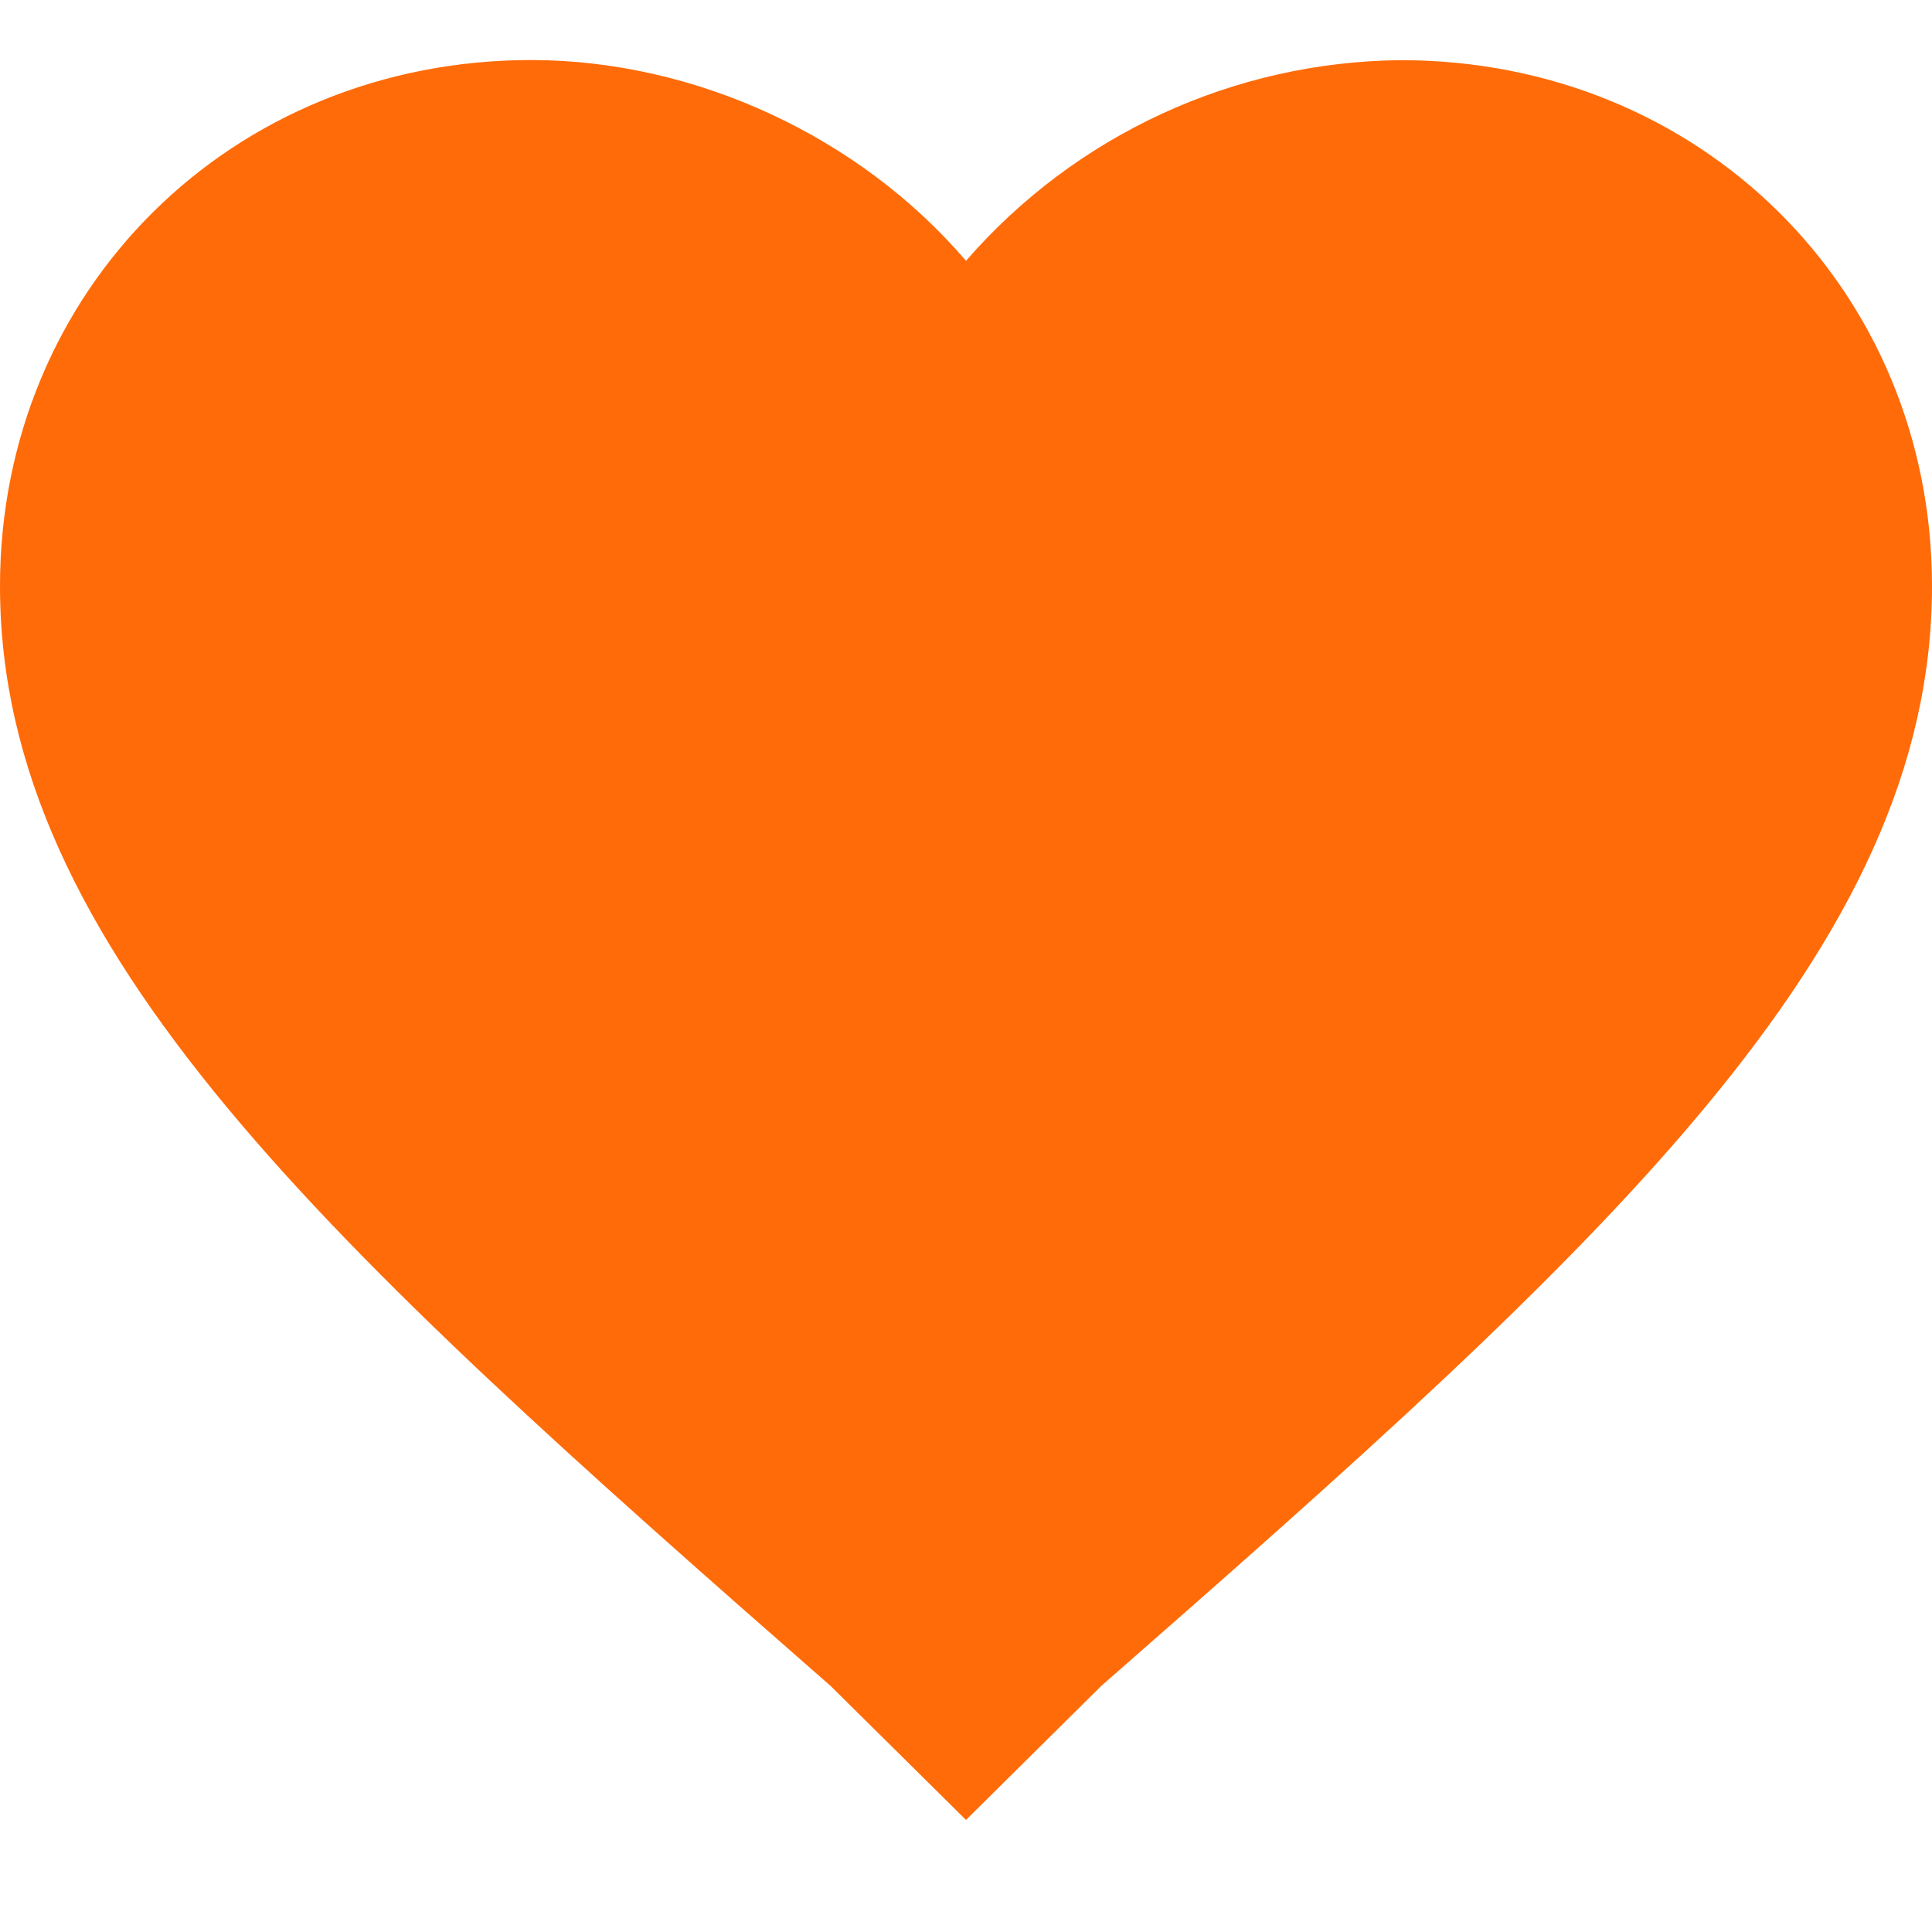
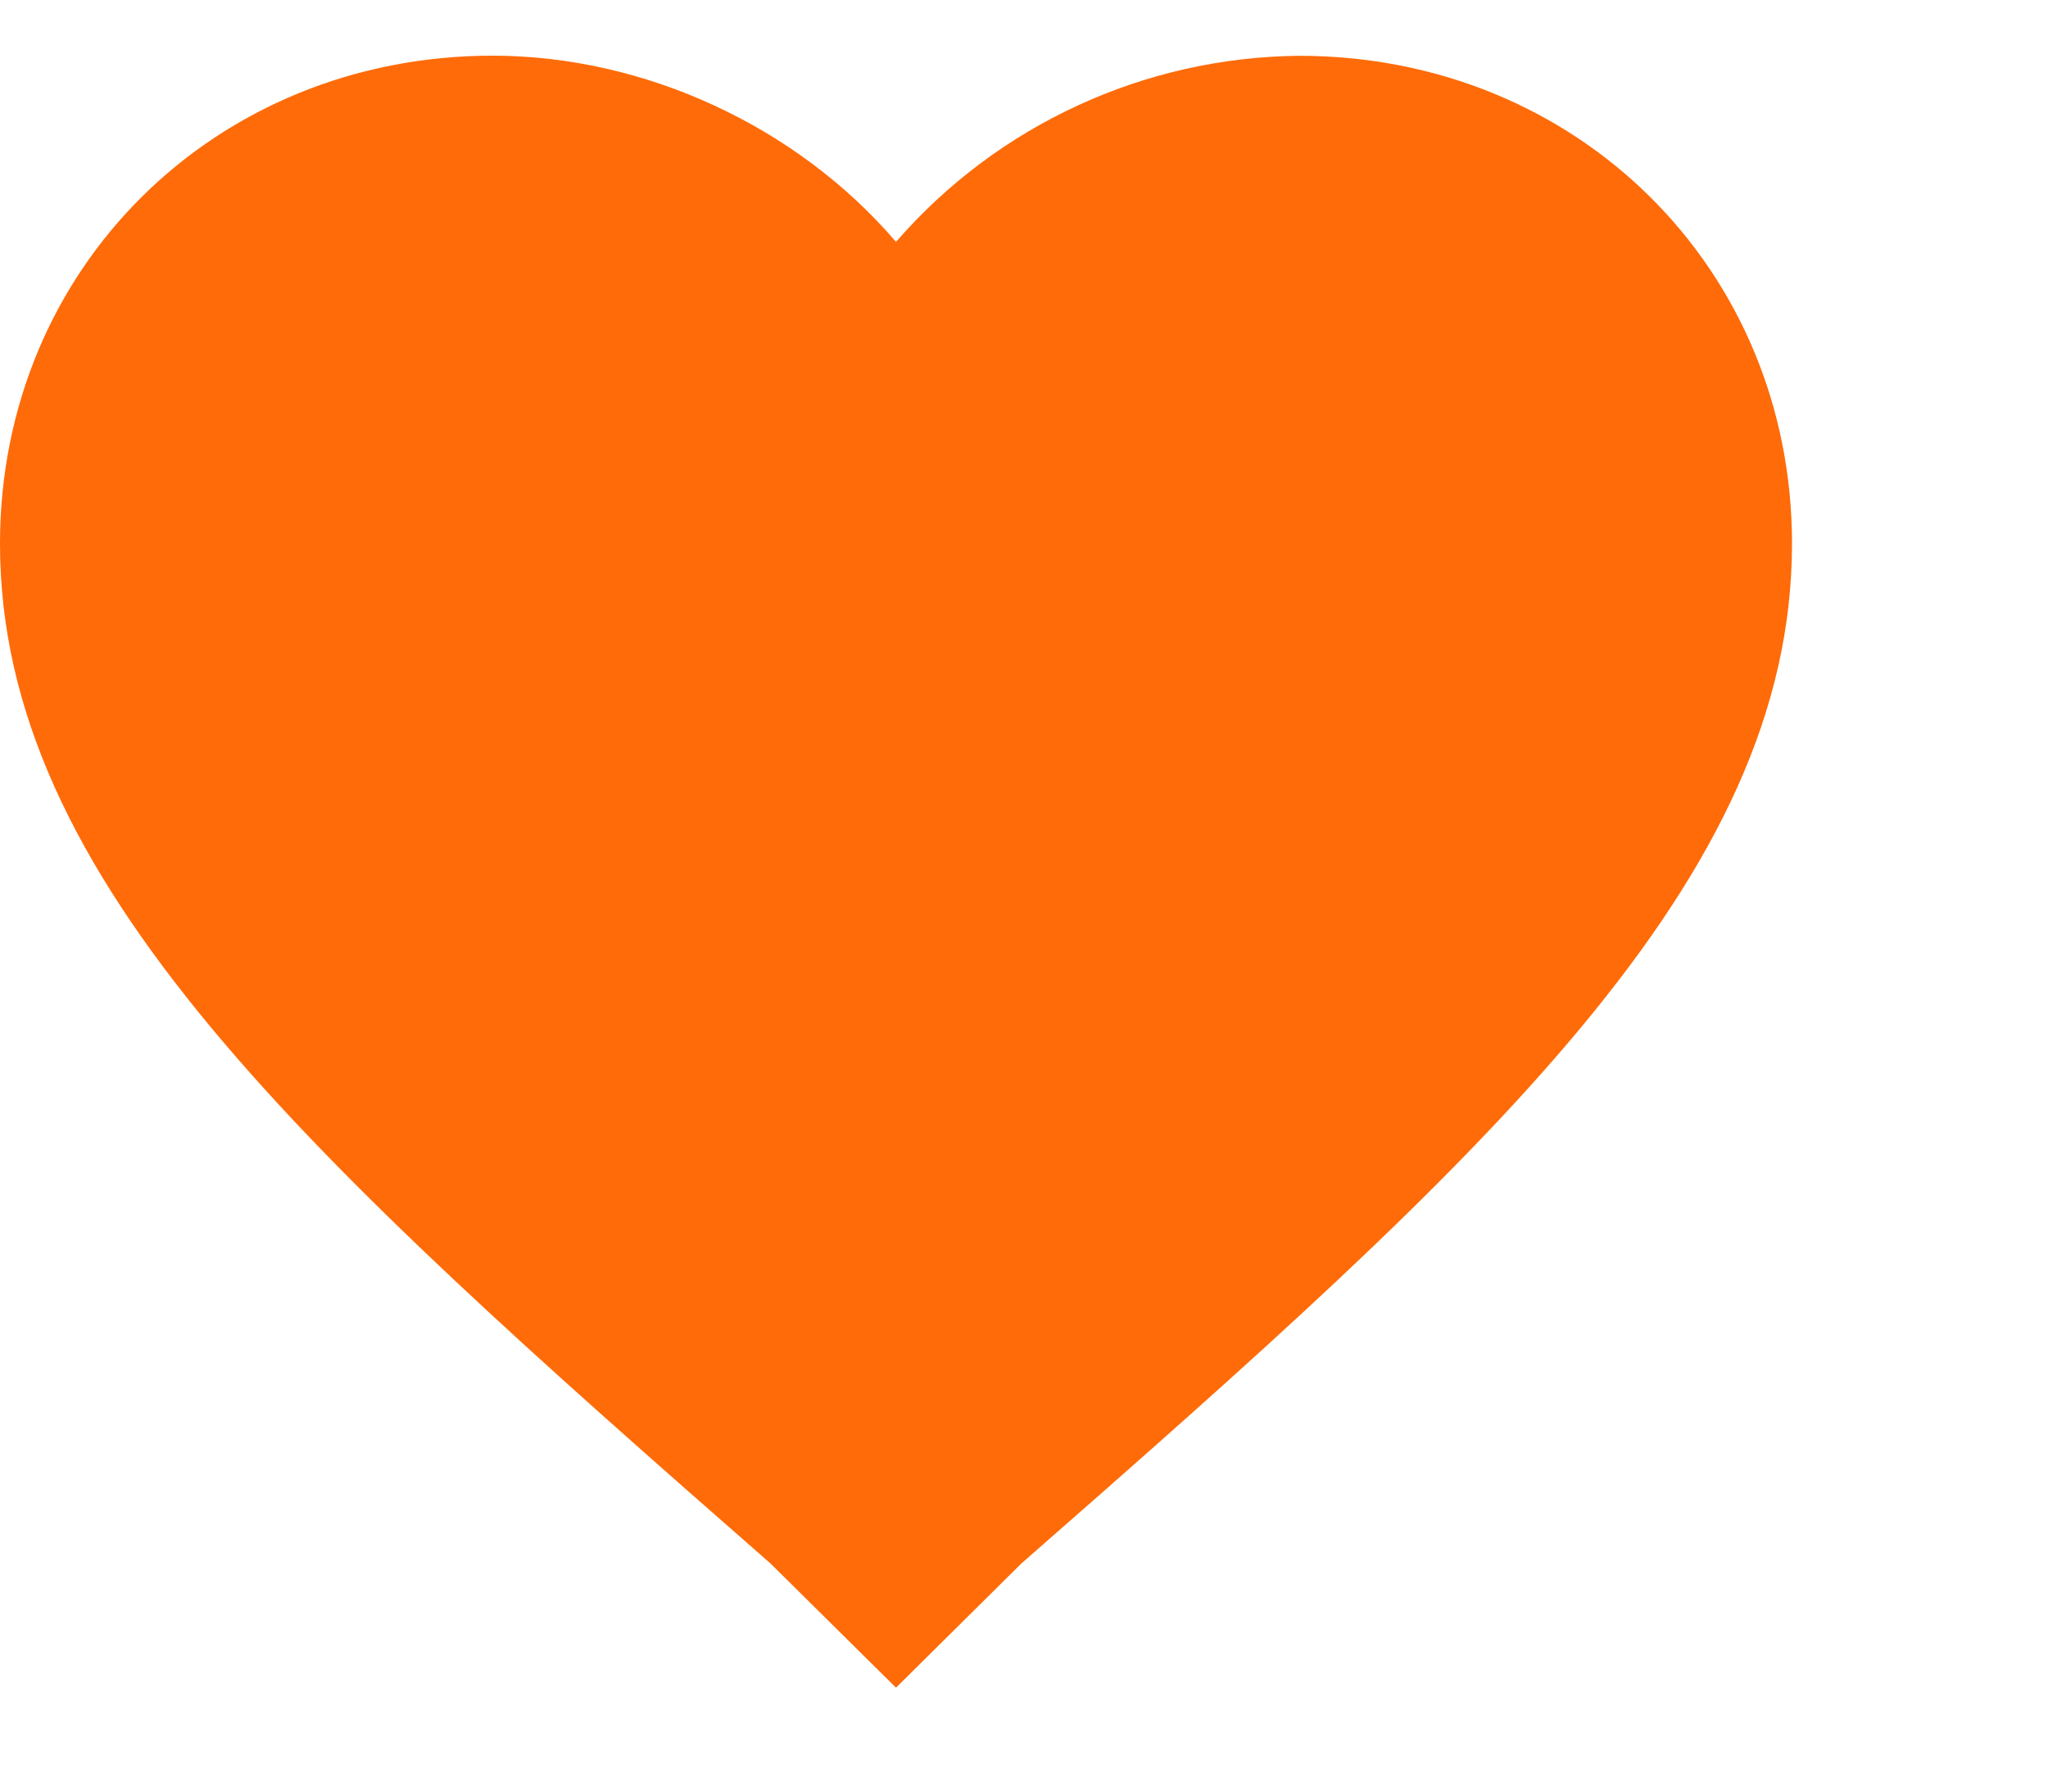
- <svg xmlns="http://www.w3.org/2000/svg" width="14" height="14" fill="none">
+ <svg xmlns="http://www.w3.org/2000/svg" width="16" height="14" fill="none">
  <path d="m7 13.188-.98-.97C2.38 9.03 0 6.88 0 4.248 0 2.097 1.68.435 3.85.435 5.04.436 6.23.99 7 1.89A4.224 4.224 0 0 1 10.15.436C12.32.436 14 2.099 14 4.247c0 2.634-2.38 4.783-6.02 7.97l-.98.971Z" fill="#FF6B08" />
</svg>
